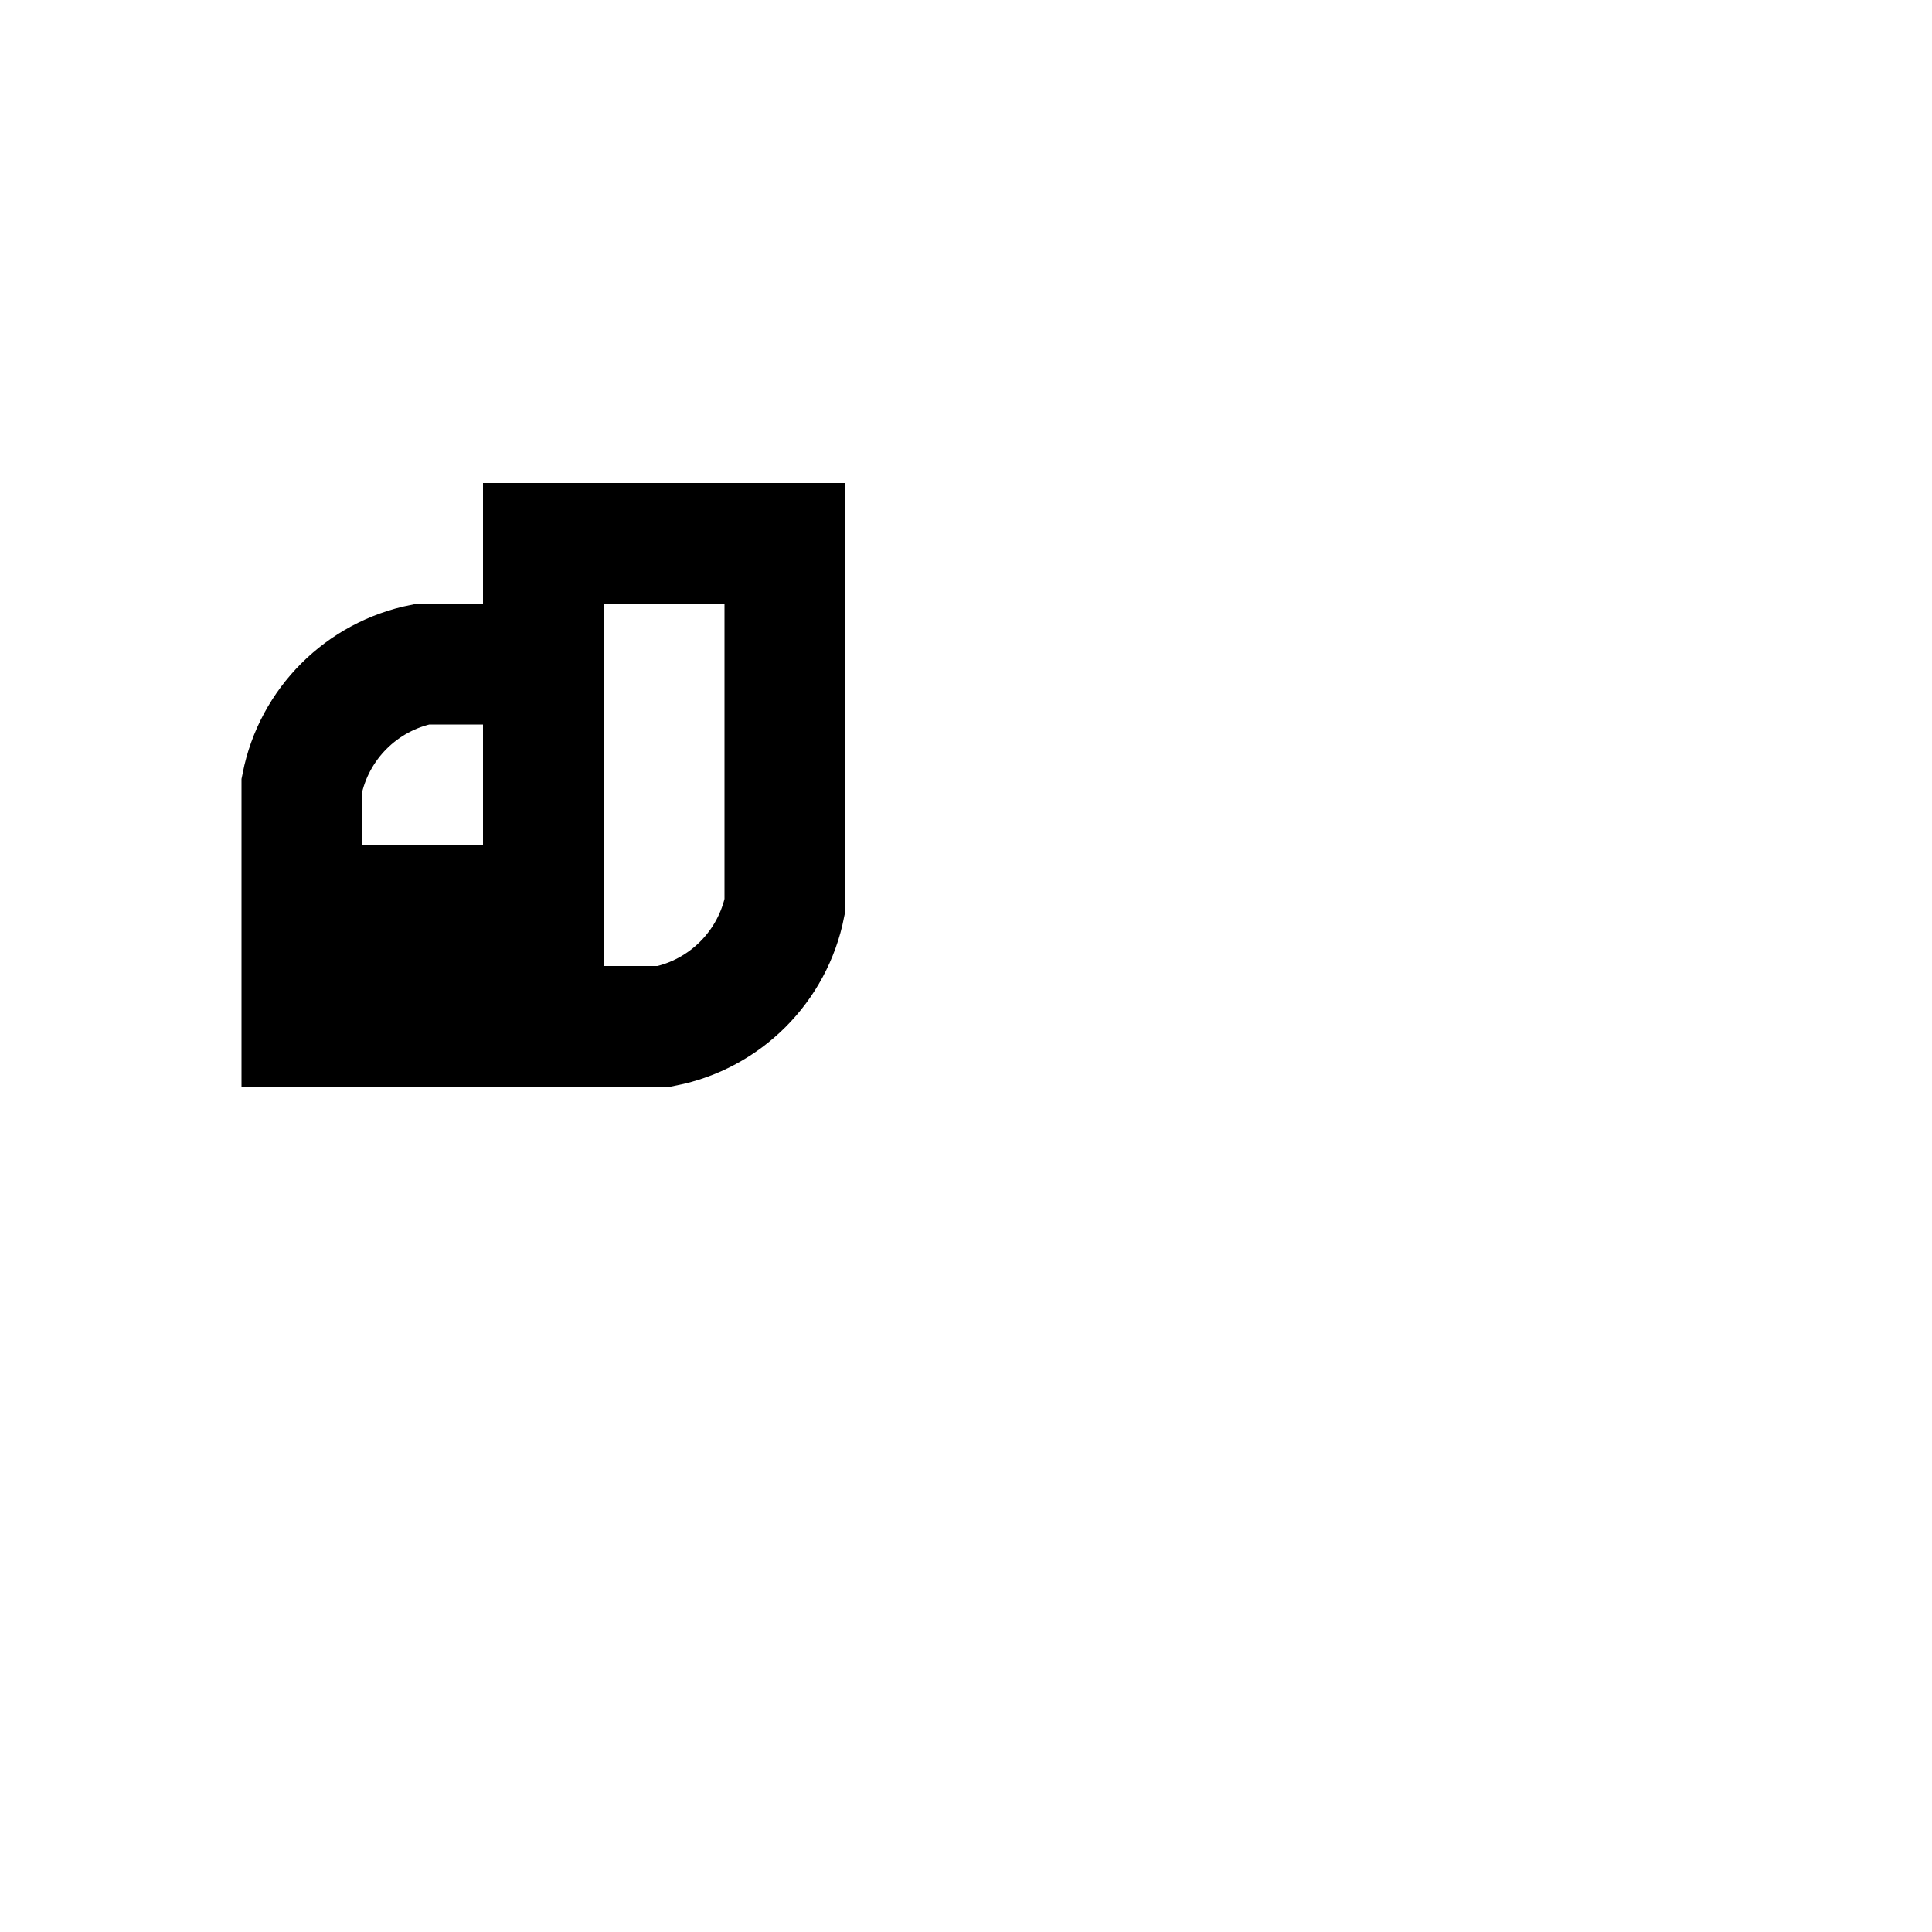
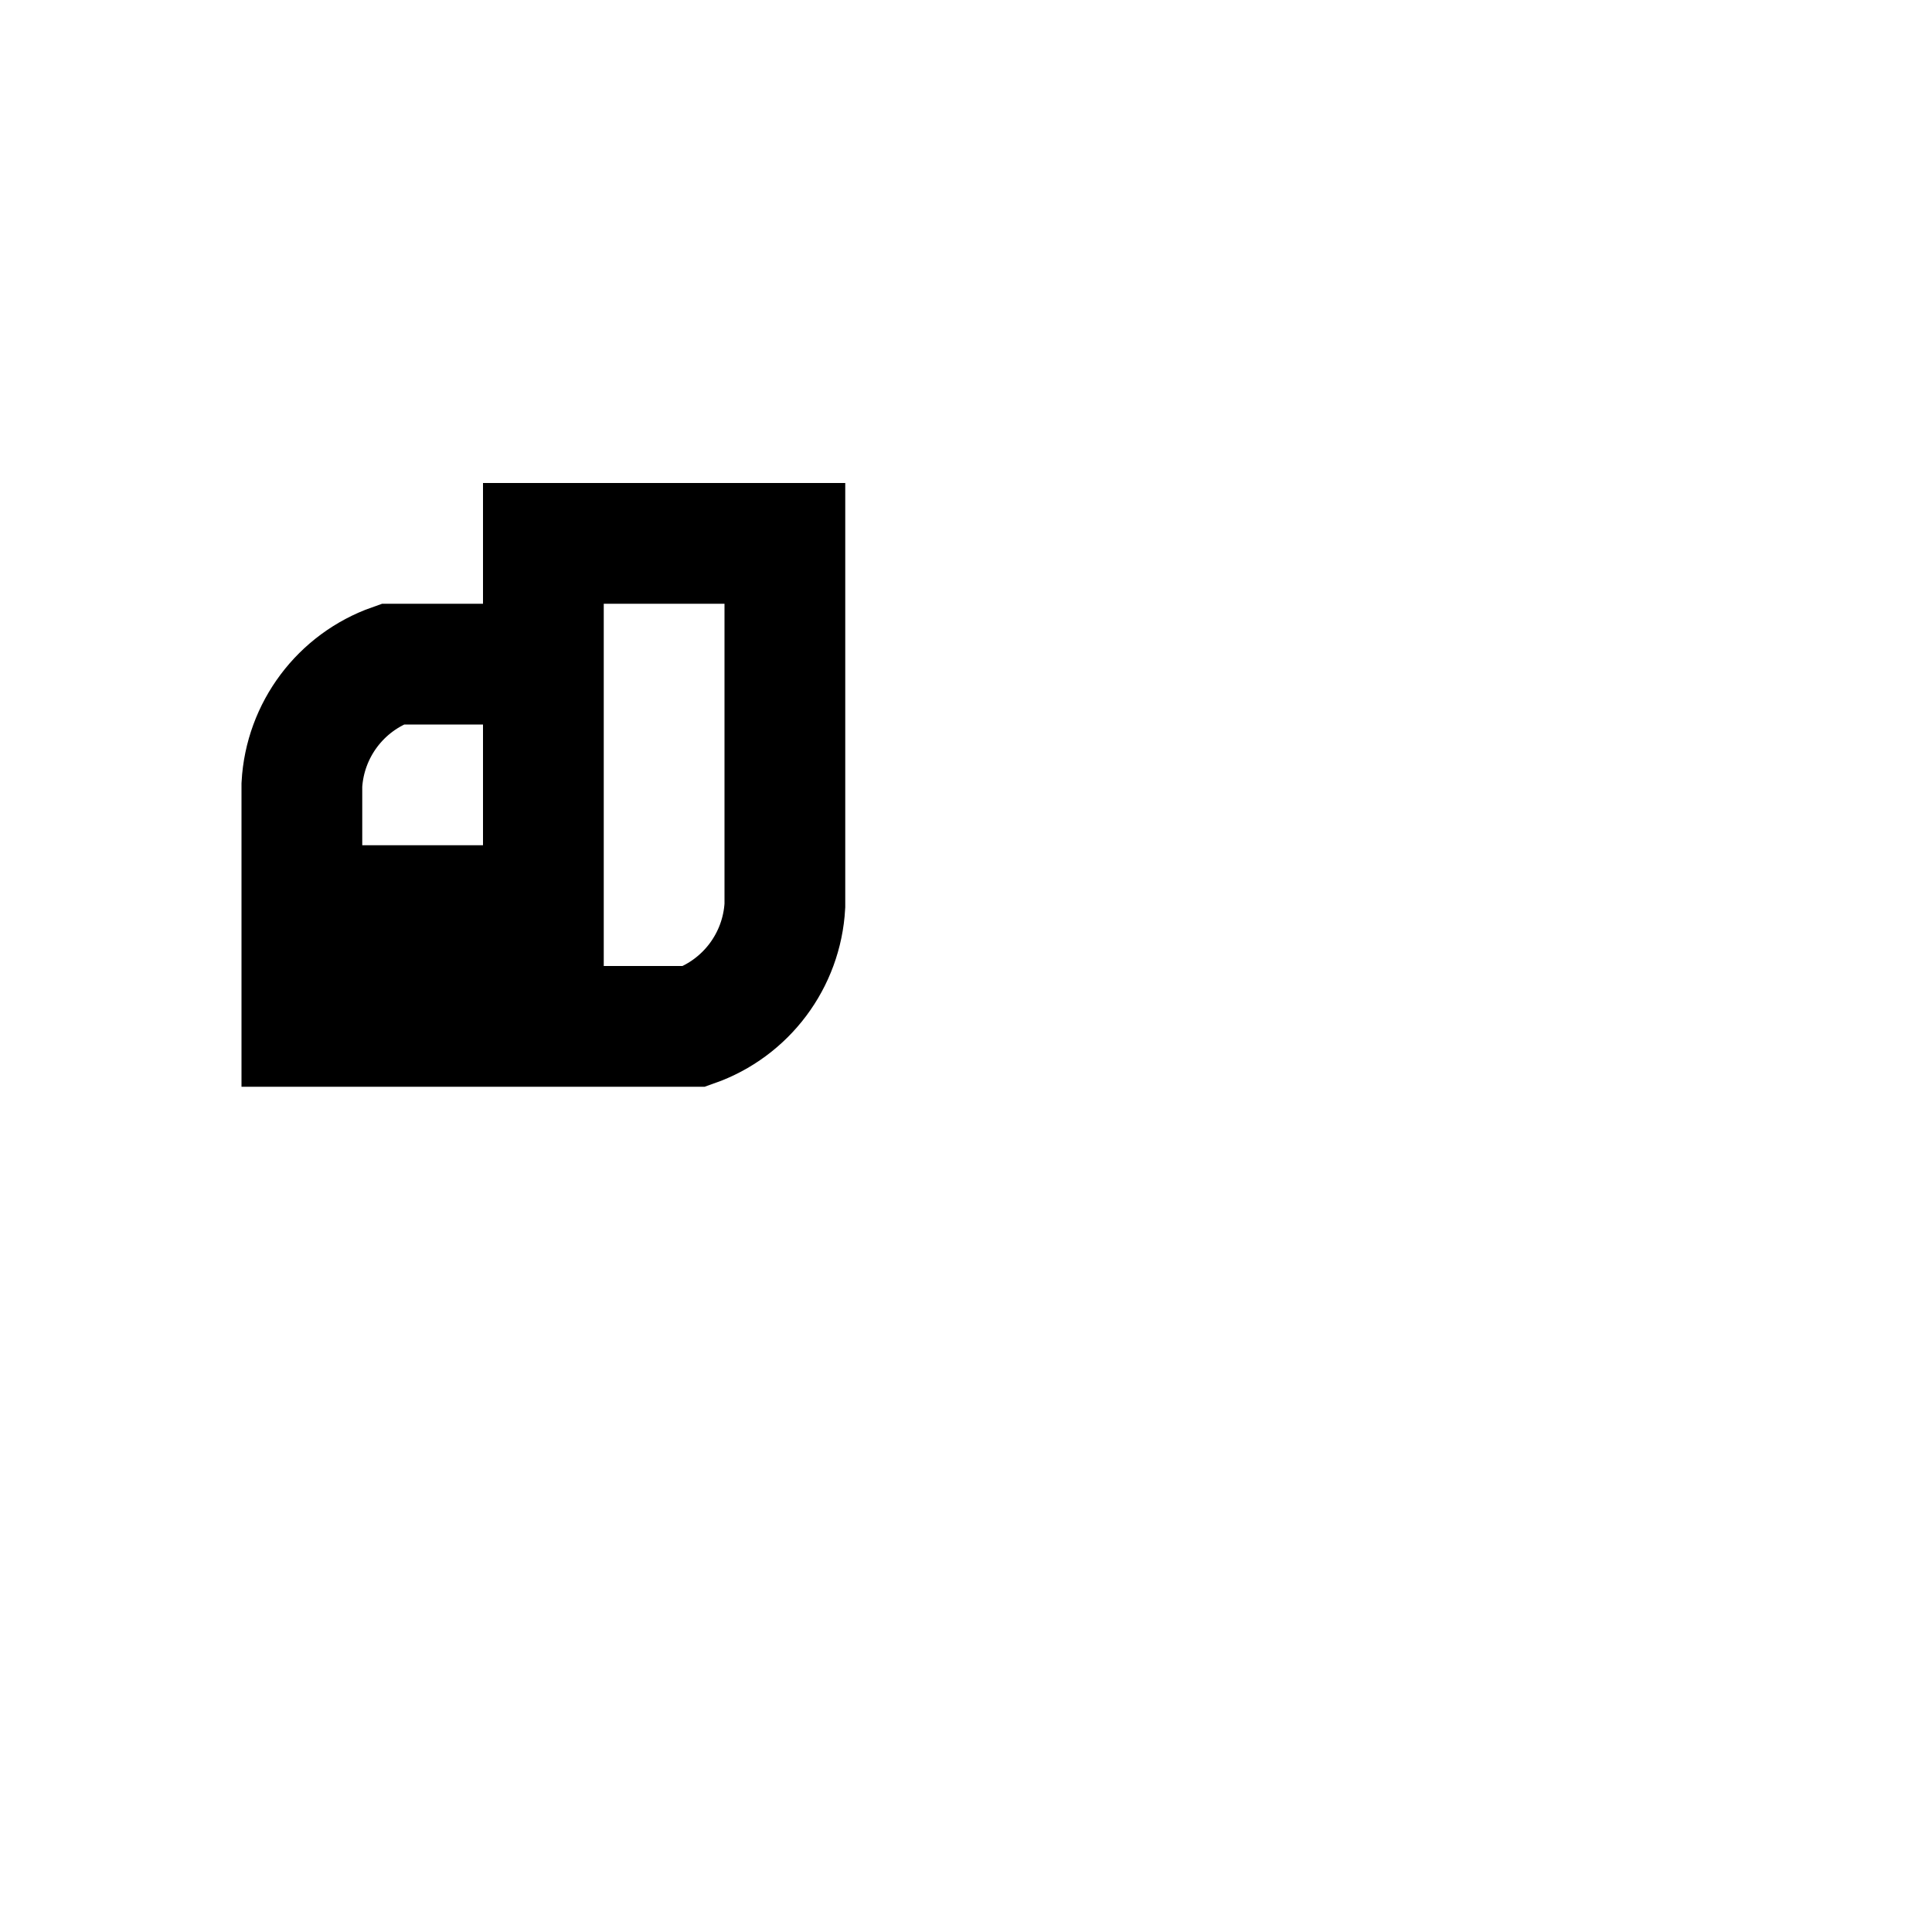
<svg xmlns="http://www.w3.org/2000/svg" viewBox="0 0 16 16" width="160" height="160">
-   <path d="M2.000 8.500 C3.000 8.500 4.500 8.500 5.500 8.500 C6.005 8.400 6.400 8.005 6.500 7.500 C6.500 6.500 6.500 5.000 6.500 4.000  M7.000 4.500 C6.333 4.500 4.667 4.500 4.000 4.500  M4.500 4.000 C4.500 4.333 4.500 5.667 4.500 6.000  M5.000 5.500 C4.667 5.500 3.833 5.500 3.500 5.500 C2.995 5.600 2.600 5.995 2.500 6.500 C2.500 6.833 2.500 7.667 2.500 8.000  M2.000 7.500 C2.667 7.500 4.333 7.500 5.000 7.500  M4.500 8.000 C4.500 7.333 4.500 5.667 4.500 5.000 " fill="none" stroke="#000" stroke-width="1.0" stroke-linecap="butt" stroke-linejoin="miter" stroke-miterlimit="4" />
+   <path d="M2.000 8.500 C3.083 8.500 4.667 8.500 5.750 8.500 C6.179 8.349 6.475 7.954 6.500 7.500 C6.500 6.500 6.500 5.000 6.500 4.000  M7.000 4.500 C6.333 4.500 4.667 4.500 4.000 4.500  M4.500 4.000 C4.500 4.333 4.500 5.667 4.500 6.000  M5.000 5.500 C4.583 5.500 3.667 5.500 3.250 5.500 C2.821 5.651 2.525 6.046 2.500 6.500 C2.500 6.833 2.500 7.667 2.500 8.000  M2.000 7.500 C2.667 7.500 4.333 7.500 5.000 7.500  M4.500 8.000 C4.500 7.333 4.500 5.667 4.500 5.000 " fill="none" stroke="#000" stroke-width="1.0" stroke-linecap="butt" stroke-linejoin="miter" stroke-miterlimit="4" />
</svg>
